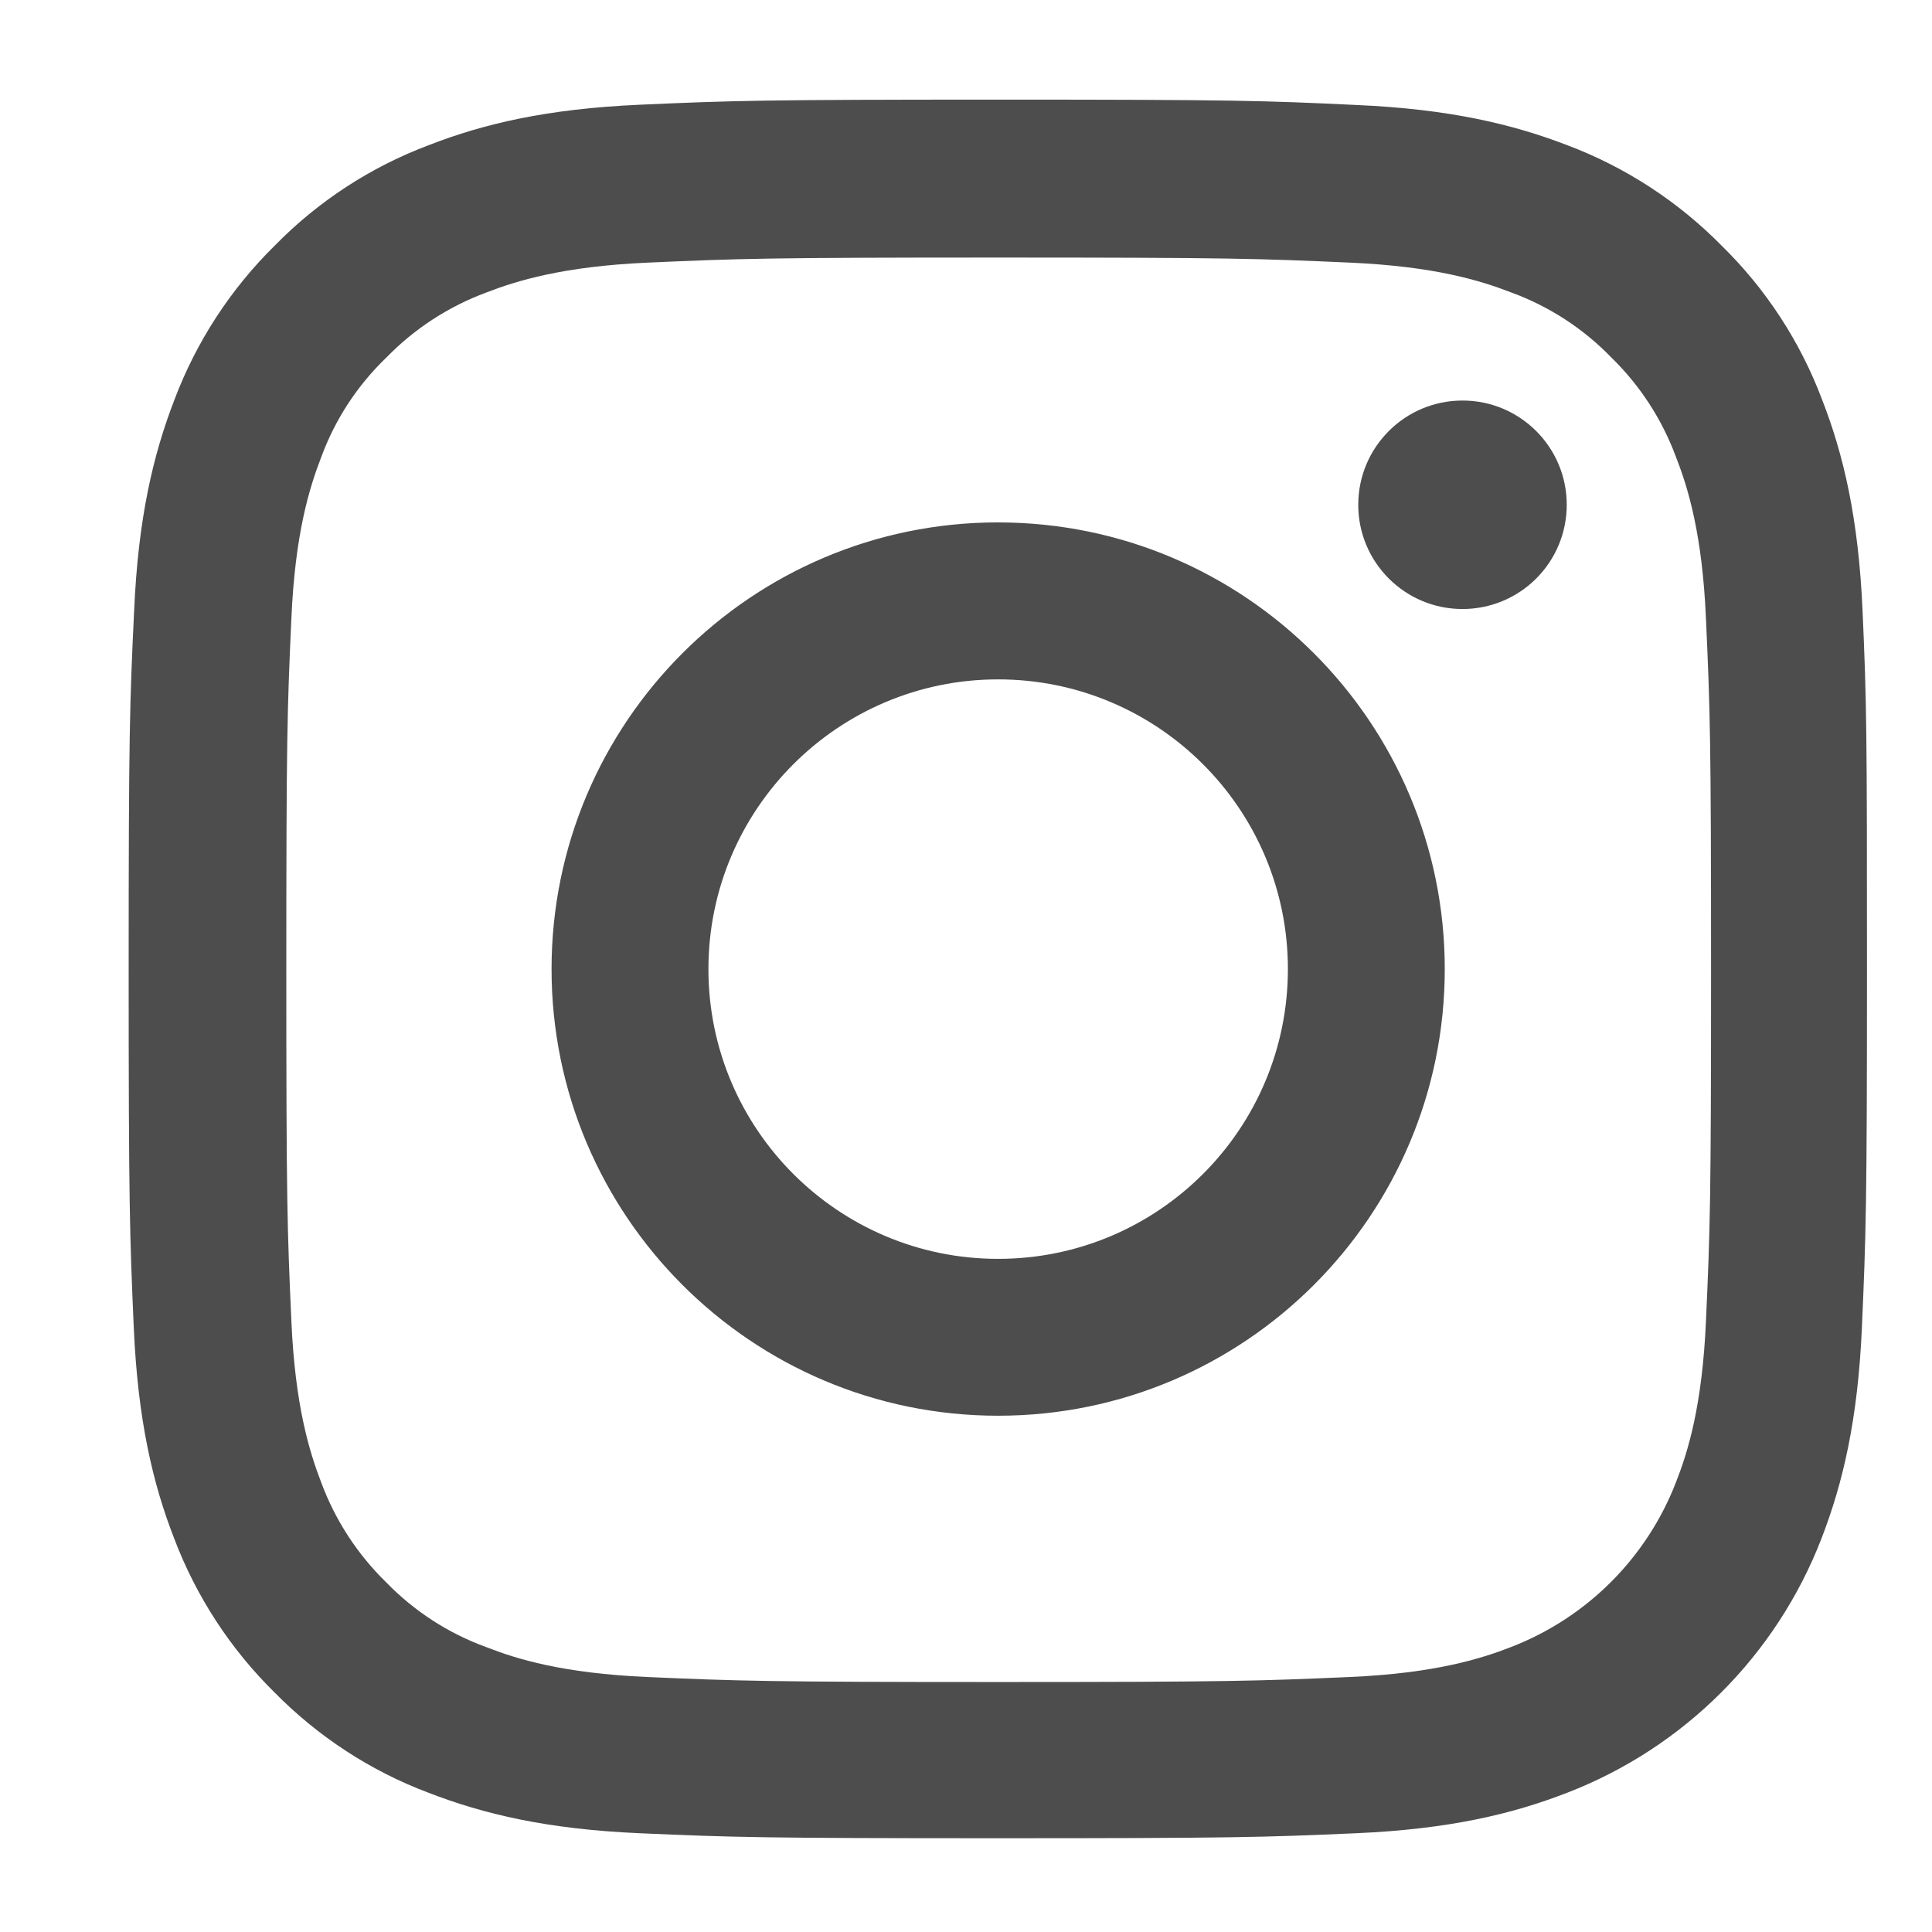
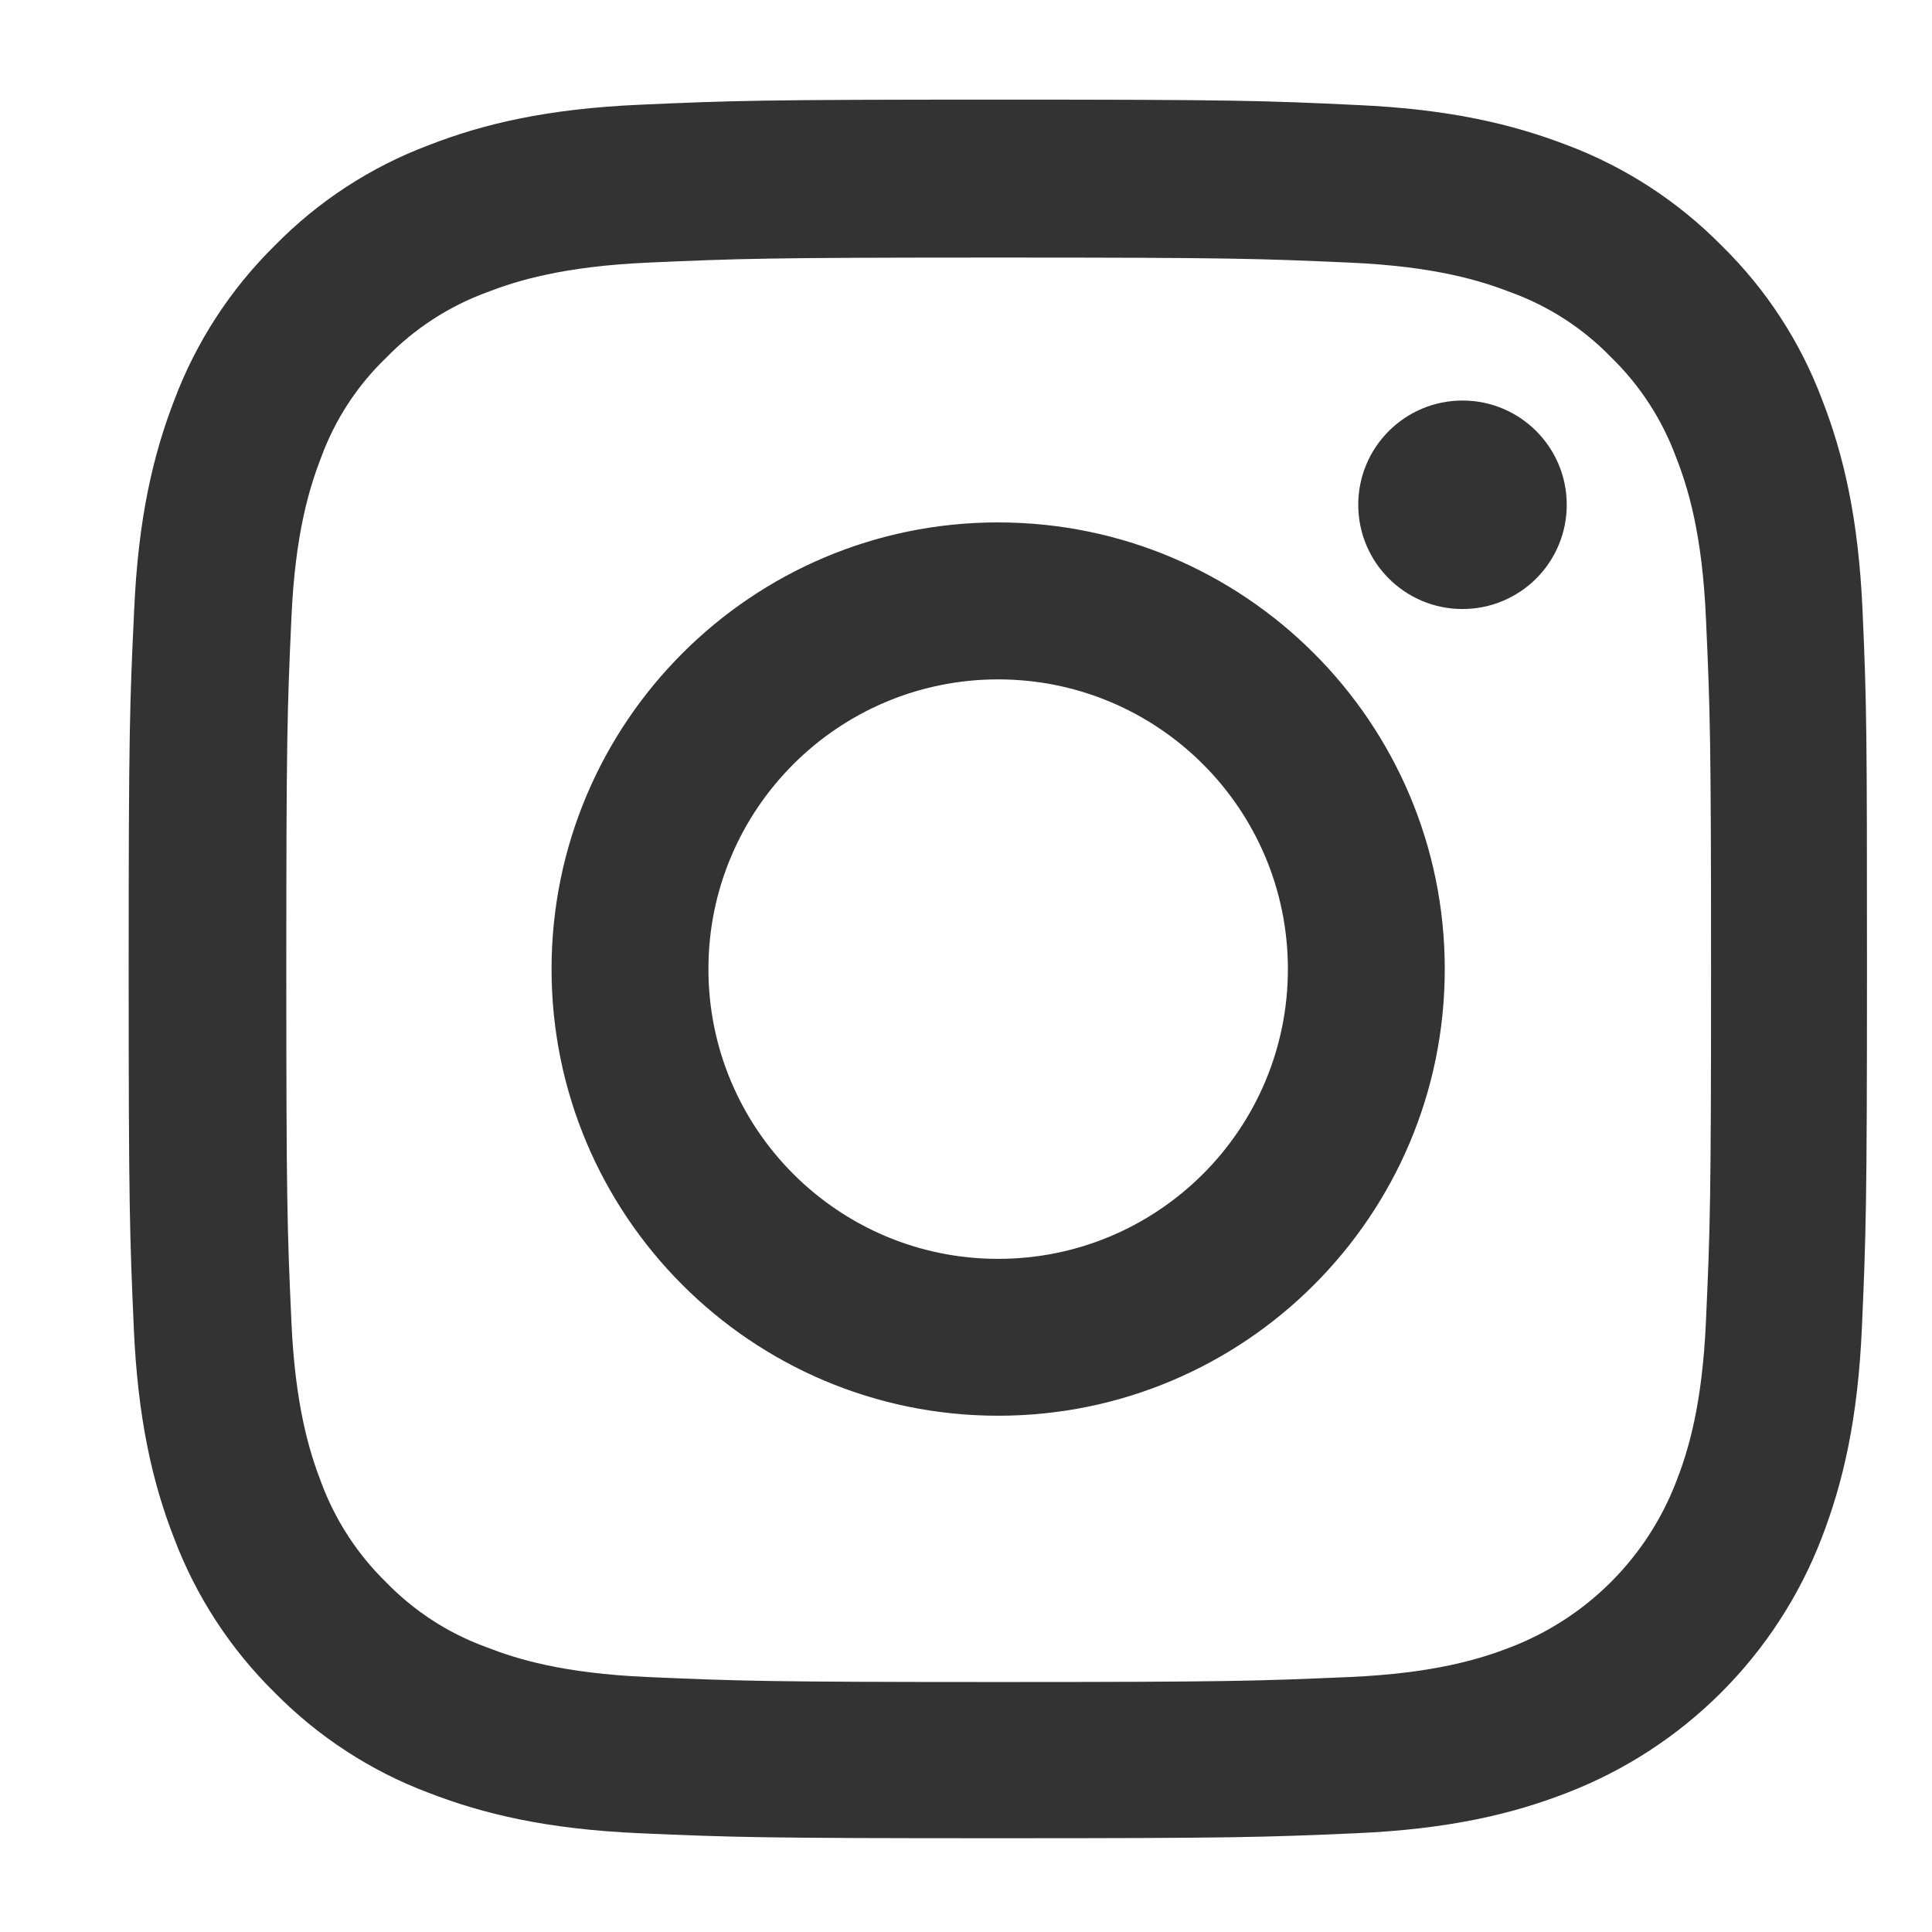
<svg xmlns="http://www.w3.org/2000/svg" xml:space="preserve" width="10.667" height="10.667">
-   <path d="M77.129 54.71c-.168 3.825-.785 6.458-1.672 8.735a17.59 17.59 0 0 1-4.164 6.387 17.769 17.769 0 0 1-6.371 4.152c-2.293.883-4.91 1.504-8.734 1.672-3.852.184-5.079.223-14.856.223-9.773 0-10.996-.04-14.836-.211-3.824-.168-6.457-.785-8.734-1.672a17.574 17.574 0 0 1-6.387-4.164 17.757 17.757 0 0 1-4.148-6.371c-.887-2.293-1.504-4.91-1.672-8.734-.184-3.856-.227-5.079-.227-14.852 0-9.777.043-11 .211-14.84.168-3.824.785-6.457 1.672-8.734a17.795 17.795 0 0 1 4.164-6.387c1.8-1.828 3.98-3.25 6.371-4.148 2.293-.887 4.91-1.508 8.738-1.676 3.836-.168 5.063-.207 14.836-.207 9.774 0 11 .039 14.84.207 3.824.168 6.457.789 8.735 1.676A18.4 18.4 0 0 1 75.43 16.3c.886 2.293 1.504 4.91 1.672 8.734.168 3.84.21 5.063.21 14.84 0 9.773-.011 10.996-.183 14.836zm-12.25 4.392a4.313 4.313 0 0 0-4.317-4.317 4.316 4.316 0 1 0 0 8.633 4.315 4.315 0 0 0 4.317-4.316zm-23.547-.73c-10.21 0-18.492-8.29-18.492-18.497 0-10.21 8.281-18.496 18.492-18.496 10.215 0 18.496 8.285 18.496 18.496 0 10.207-8.281 18.496-18.496 18.496zm0-30.497c-6.621 0-11.996 5.375-11.996 12 0 6.621 5.375 11.996 11.996 11.996 6.629 0 12-5.375 12-11.996 0-6.625-5.371-12-12-12zm29.313-2.559c-.153-3.515-.743-5.418-1.239-6.683a11.937 11.937 0 0 0-6.832-6.832c-1.27-.496-3.18-1.086-6.683-1.242-3.797-.164-4.938-.207-14.543-.207-9.606 0-10.758.043-14.543.207-3.516.156-5.414.746-6.68 1.242a11.028 11.028 0 0 0-4.137 2.683 11.228 11.228 0 0 0-2.687 4.133c-.489 1.27-1.082 3.184-1.235 6.684-.172 3.797-.21 4.937-.21 14.543 0 9.61.038 10.761.21 14.547.153 3.515.746 5.414 1.235 6.68a10.951 10.951 0 0 0 2.703 4.132 11.18 11.18 0 0 0 4.133 2.688c1.27.492 3.18 1.082 6.683 1.238 3.797.168 4.938.21 14.543.21 9.617 0 10.758-.042 14.543-.21 3.516-.156 5.414-.746 6.68-1.238a11.039 11.039 0 0 0 4.137-2.688 11.14 11.14 0 0 0 2.683-4.133c.496-1.265 1.086-3.18 1.238-6.68.172-3.8.211-4.937.211-14.546 0-9.606-.039-10.73-.21-14.528" style="fill:#4d4d4d;fill-opacity:1;fill-rule:nonzero;stroke:none" transform="matrix(.13333 0 0 -.13333 0 10.667)" />
+   <path d="M77.129 54.71c-.168 3.825-.785 6.458-1.672 8.735a17.59 17.59 0 0 1-4.164 6.387 17.769 17.769 0 0 1-6.371 4.152c-2.293.883-4.91 1.504-8.734 1.672-3.852.184-5.079.223-14.856.223-9.773 0-10.996-.04-14.836-.211-3.824-.168-6.457-.785-8.734-1.672a17.574 17.574 0 0 1-6.387-4.164 17.757 17.757 0 0 1-4.148-6.371c-.887-2.293-1.504-4.91-1.672-8.734-.184-3.856-.227-5.079-.227-14.852 0-9.777.043-11 .211-14.84.168-3.824.785-6.457 1.672-8.734a17.795 17.795 0 0 1 4.164-6.387c1.8-1.828 3.98-3.25 6.371-4.148 2.293-.887 4.91-1.508 8.738-1.676 3.836-.168 5.063-.207 14.836-.207 9.774 0 11 .039 14.84.207 3.824.168 6.457.789 8.735 1.676A18.4 18.4 0 0 1 75.43 16.3c.886 2.293 1.504 4.91 1.672 8.734.168 3.84.21 5.063.21 14.84 0 9.773-.011 10.996-.183 14.836zm-12.25 4.392a4.313 4.313 0 0 0-4.317-4.317 4.316 4.316 0 1 0 0 8.633 4.315 4.315 0 0 0 4.317-4.316zm-23.547-.73c-10.21 0-18.492-8.29-18.492-18.497 0-10.21 8.281-18.496 18.492-18.496 10.215 0 18.496 8.285 18.496 18.496 0 10.207-8.281 18.496-18.496 18.496zm0-30.497c-6.621 0-11.996 5.375-11.996 12 0 6.621 5.375 11.996 11.996 11.996 6.629 0 12-5.375 12-11.996 0-6.625-5.371-12-12-12zm29.313-2.559c-.153-3.515-.743-5.418-1.239-6.683a11.937 11.937 0 0 0-6.832-6.832c-1.27-.496-3.18-1.086-6.683-1.242-3.797-.164-4.938-.207-14.543-.207-9.606 0-10.758.043-14.543.207-3.516.156-5.414.746-6.68 1.242a11.028 11.028 0 0 0-4.137 2.683 11.228 11.228 0 0 0-2.687 4.133c-.489 1.27-1.082 3.184-1.235 6.684-.172 3.797-.21 4.937-.21 14.543 0 9.61.038 10.761.21 14.547.153 3.515.746 5.414 1.235 6.68a10.951 10.951 0 0 0 2.703 4.132 11.18 11.18 0 0 0 4.133 2.688c1.27.492 3.18 1.082 6.683 1.238 3.797.168 4.938.21 14.543.21 9.617 0 10.758-.042 14.543-.21 3.516-.156 5.414-.746 6.68-1.238a11.039 11.039 0 0 0 4.137-2.688 11.14 11.14 0 0 0 2.683-4.133c.496-1.265 1.086-3.18 1.238-6.68.172-3.8.211-4.937.211-14.546 0-9.606-.039-10.73-.21-14.528" style="fill:#333;fill-opacity:1;fill-rule:nonzero;stroke:none" transform="matrix(.13333 0 0 -.13333 0 10.667)" />
</svg>
